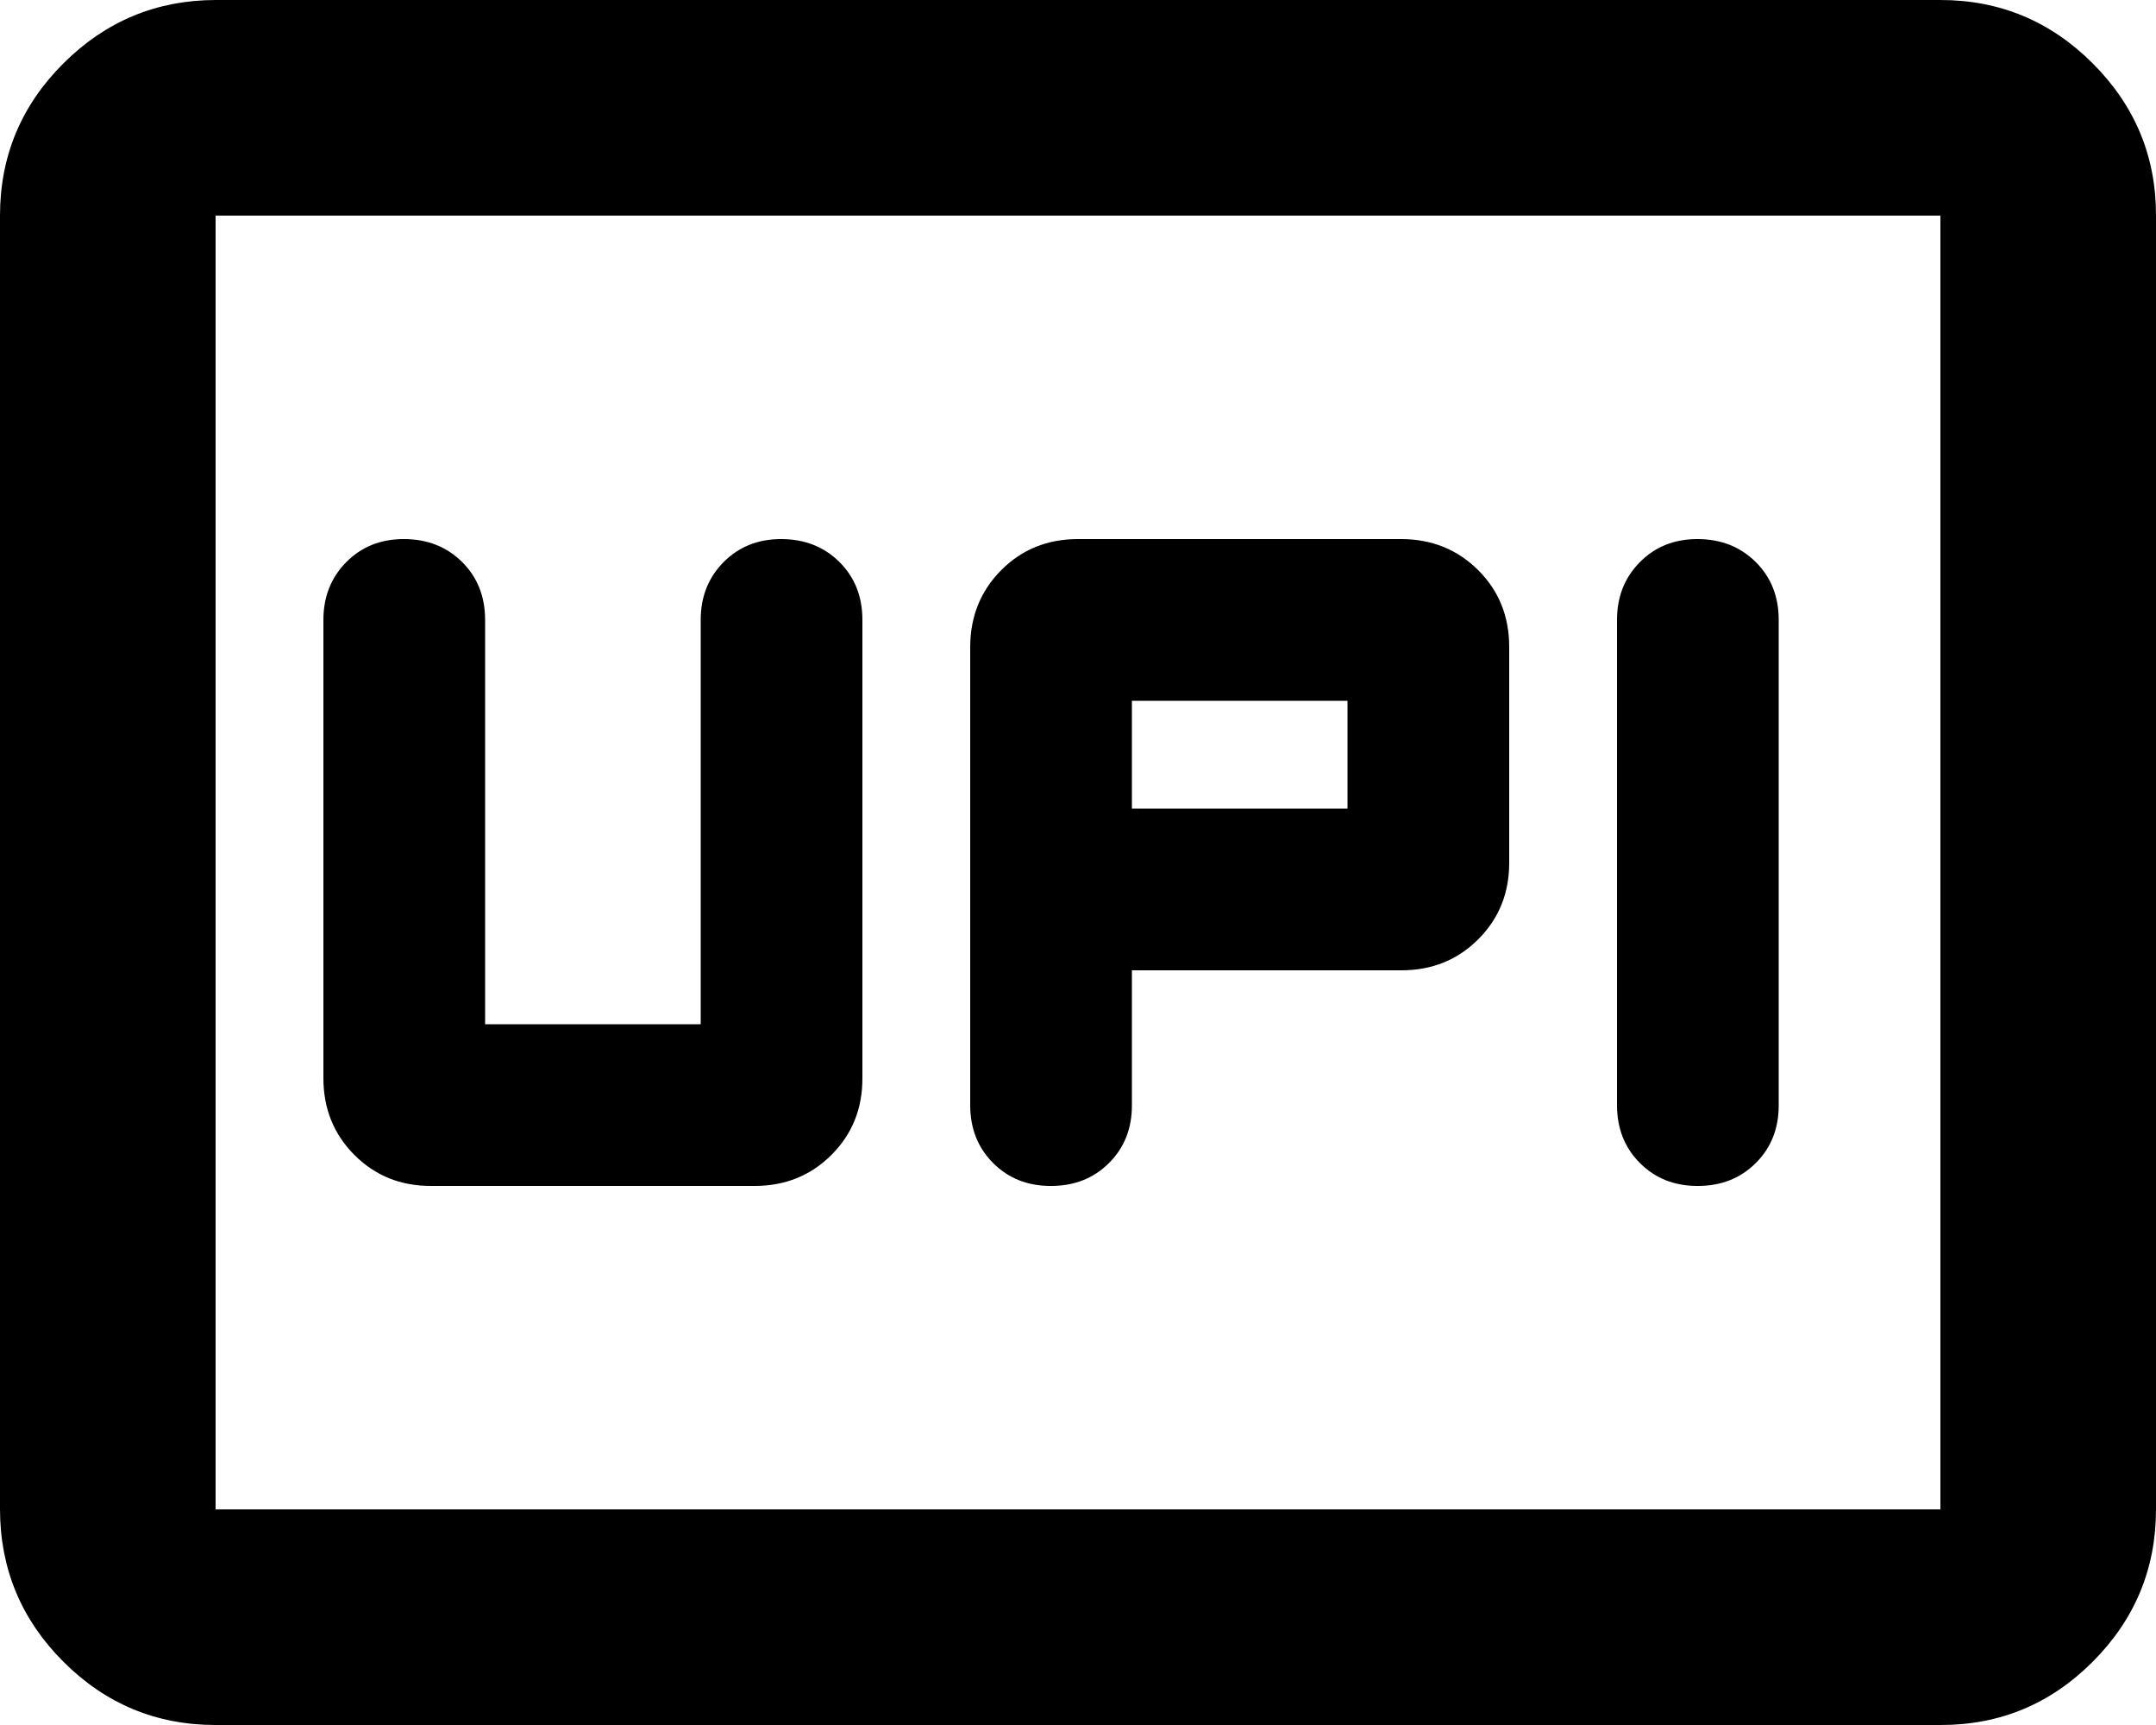
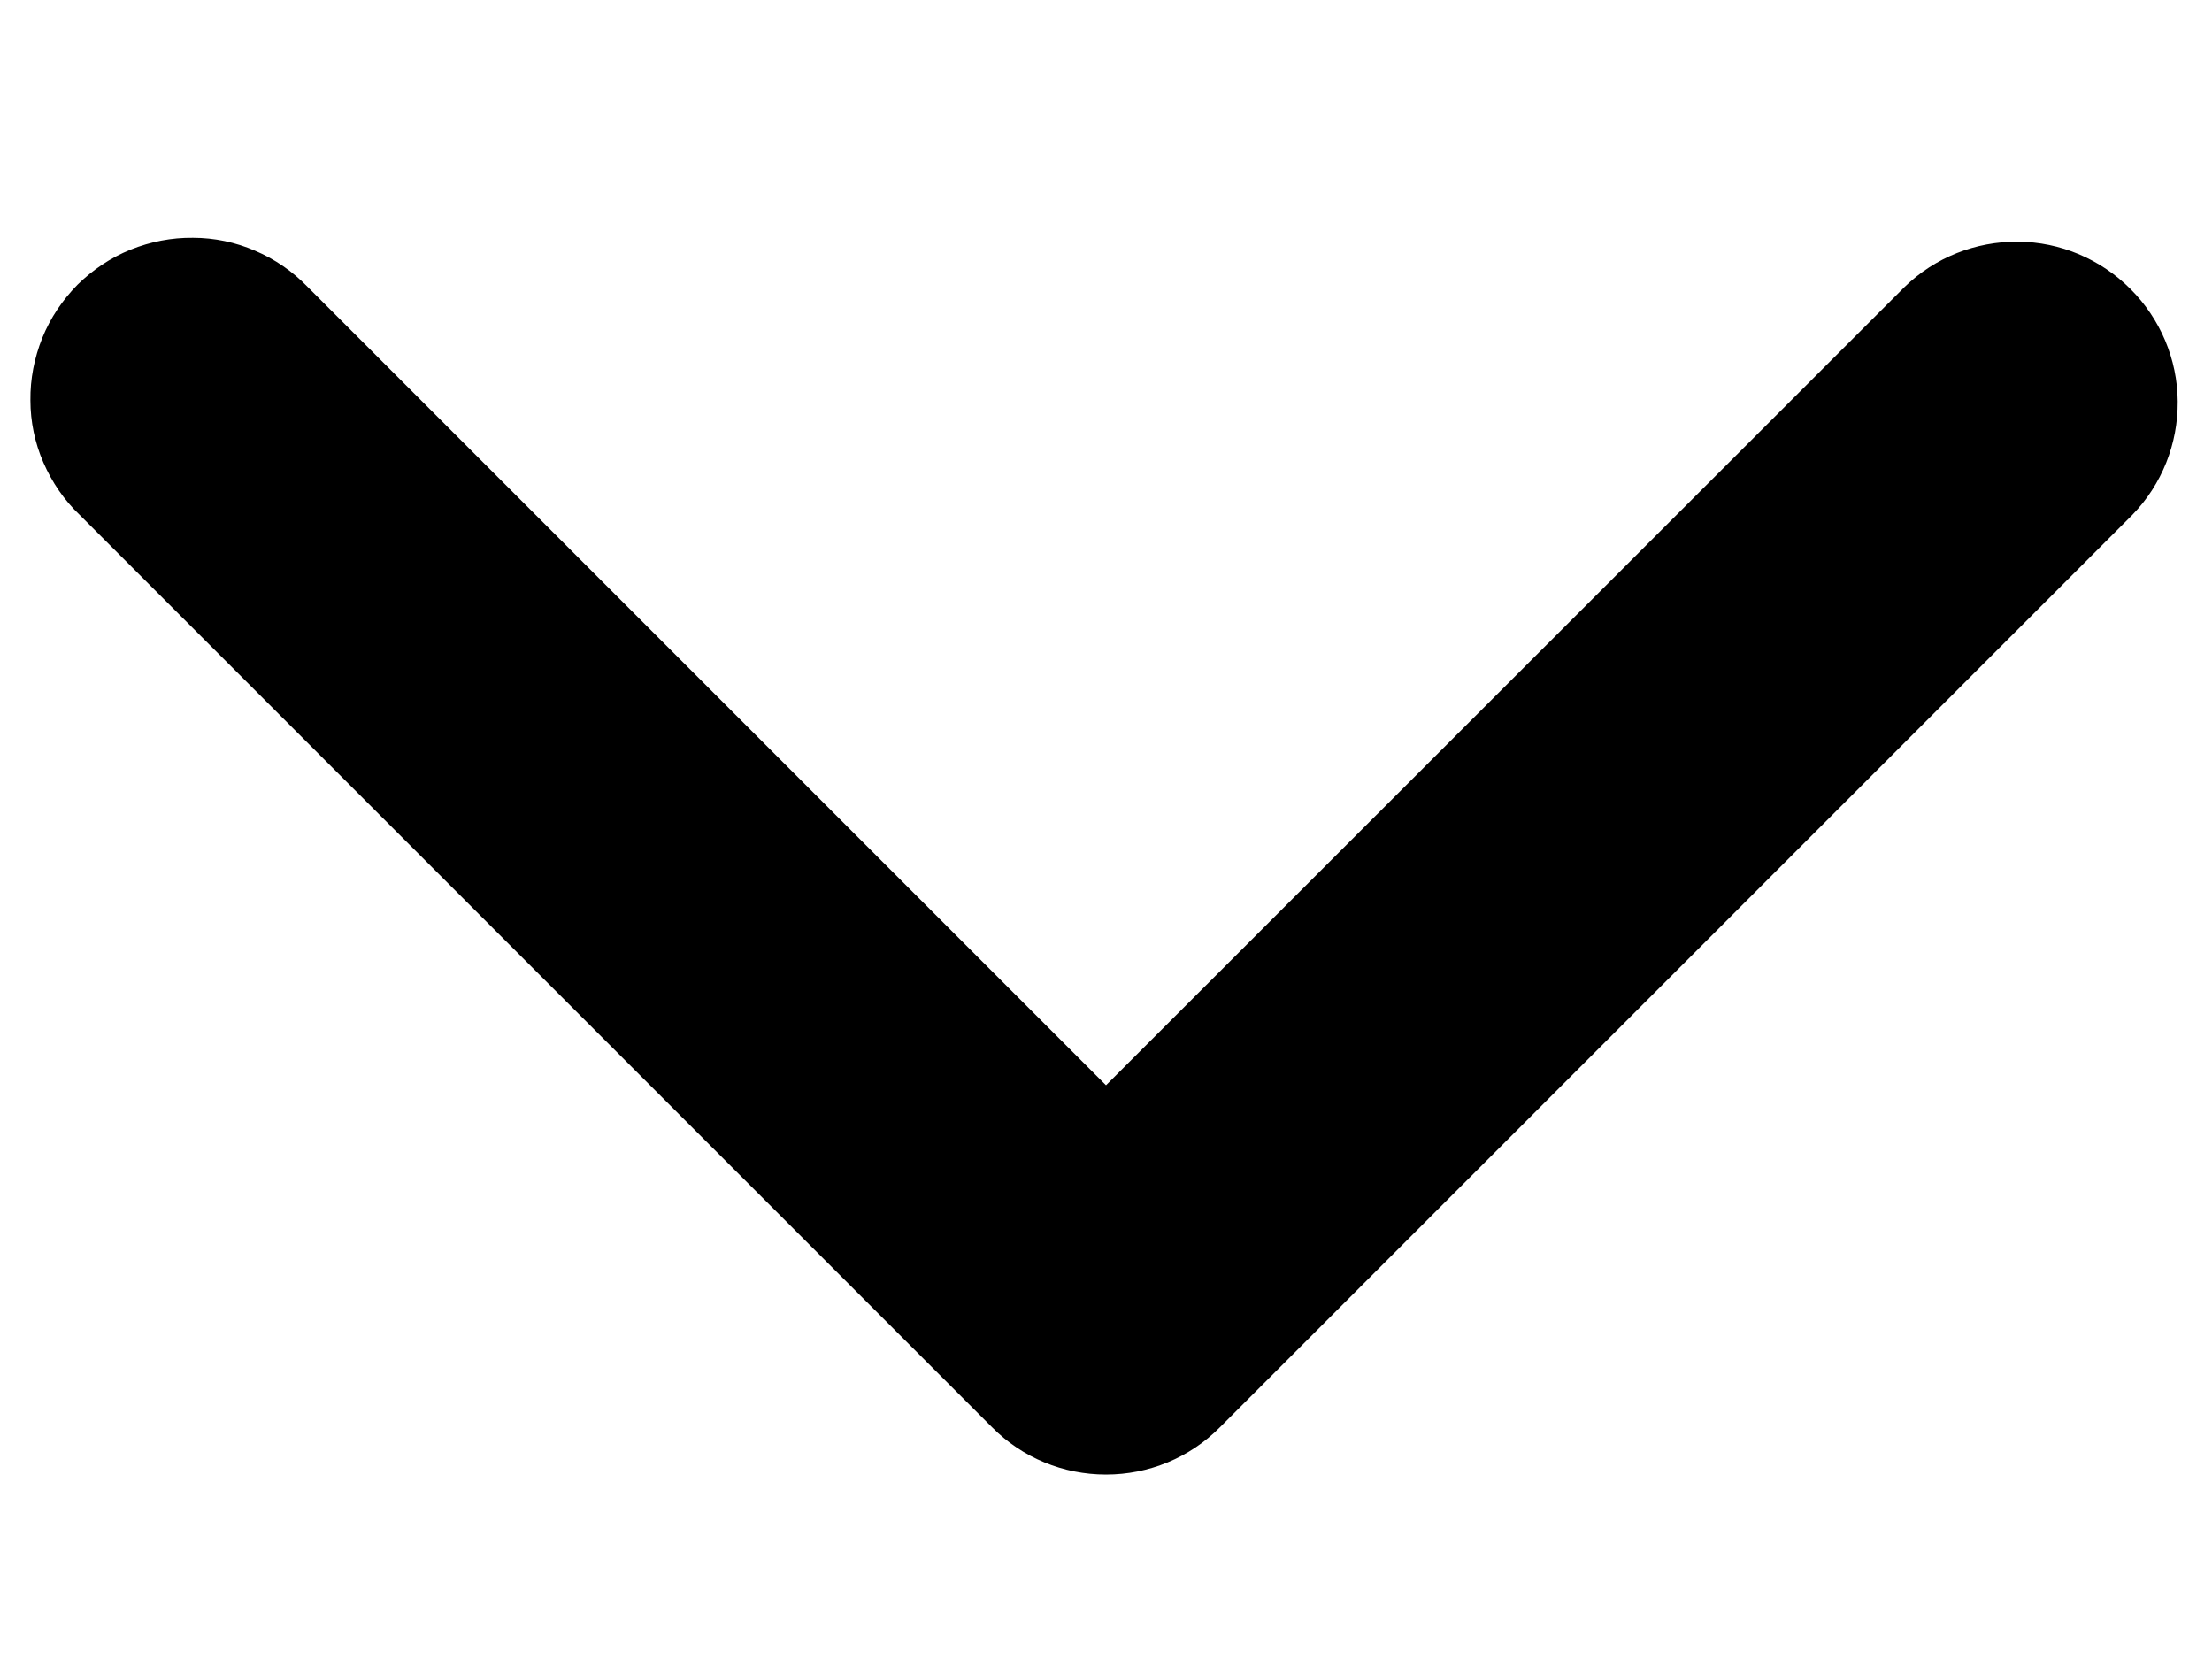
- <svg xmlns="http://www.w3.org/2000/svg" width="20" height="16" viewBox="0 0 20 16" fill="none">
-   <path d="M9.75 11C9.967 11 10.146 10.929 10.288 10.787C10.43 10.645 10.501 10.466 10.5 10.25V9H13C13.283 9 13.521 8.904 13.713 8.712C13.905 8.52 14.001 8.283 14 8V6C14 5.717 13.904 5.479 13.712 5.288C13.52 5.097 13.283 5.001 13 5H10C9.717 5 9.479 5.096 9.288 5.288C9.097 5.48 9.001 5.717 9 6V10.25C9 10.467 9.071 10.646 9.213 10.788C9.355 10.93 9.534 11.001 9.75 11ZM15.75 11C15.967 11 16.146 10.929 16.288 10.787C16.43 10.645 16.501 10.466 16.5 10.25V5.75C16.5 5.533 16.429 5.354 16.287 5.213C16.145 5.072 15.966 5.001 15.75 5C15.534 4.999 15.355 5.07 15.213 5.213C15.071 5.356 15 5.535 15 5.75V10.25C15 10.467 15.071 10.646 15.213 10.788C15.355 10.93 15.534 11.001 15.75 11ZM10.5 7.5V6.5H12.5V7.5H10.5ZM4 11H7C7.283 11 7.521 10.904 7.713 10.712C7.905 10.52 8.001 10.283 8 10V5.75C8 5.533 7.929 5.354 7.787 5.213C7.645 5.072 7.466 5.001 7.25 5C7.034 4.999 6.855 5.07 6.713 5.213C6.571 5.356 6.5 5.535 6.5 5.75V9.5H4.5V5.75C4.5 5.533 4.429 5.354 4.287 5.213C4.145 5.072 3.966 5.001 3.75 5C3.534 4.999 3.355 5.07 3.213 5.213C3.071 5.356 3 5.535 3 5.75V10C3 10.283 3.096 10.521 3.288 10.713C3.48 10.905 3.717 11.001 4 11ZM2 16C1.45 16 0.979 15.804 0.588 15.413C0.197 15.022 0.001 14.551 0 14V2C0 1.45 0.196 0.979 0.588 0.588C0.98 0.197 1.451 0.001 2 0H18C18.55 0 19.021 0.196 19.413 0.588C19.805 0.98 20.001 1.451 20 2V14C20 14.55 19.804 15.021 19.413 15.413C19.022 15.805 18.551 16.001 18 16H2ZM2 14H18V2H2V14Z" fill="black" />
+ <svg xmlns="http://www.w3.org/2000/svg" width="8" height="6" viewBox="0 0 8 6" fill="none">
+   <path fill-rule="evenodd" clip-rule="evenodd" d="M4.412 5.162C4.303 5.272 4.155 5.333 4 5.333C3.845 5.333 3.697 5.272 3.588 5.162L0.288 1.862C0.232 1.809 0.188 1.744 0.157 1.673C0.126 1.602 0.11 1.525 0.11 1.448C0.109 1.371 0.124 1.294 0.153 1.222C0.182 1.15 0.226 1.085 0.28 1.03C0.335 0.976 0.4 0.932 0.472 0.903C0.544 0.874 0.621 0.859 0.698 0.86C0.775 0.86 0.852 0.876 0.923 0.907C0.994 0.937 1.059 0.982 1.113 1.038L4 3.925L6.888 1.038C6.998 0.931 7.145 0.873 7.298 0.874C7.451 0.875 7.597 0.937 7.705 1.045C7.813 1.153 7.875 1.299 7.876 1.452C7.877 1.605 7.819 1.752 7.712 1.862L4.412 5.162Z" fill="black" />
</svg>
